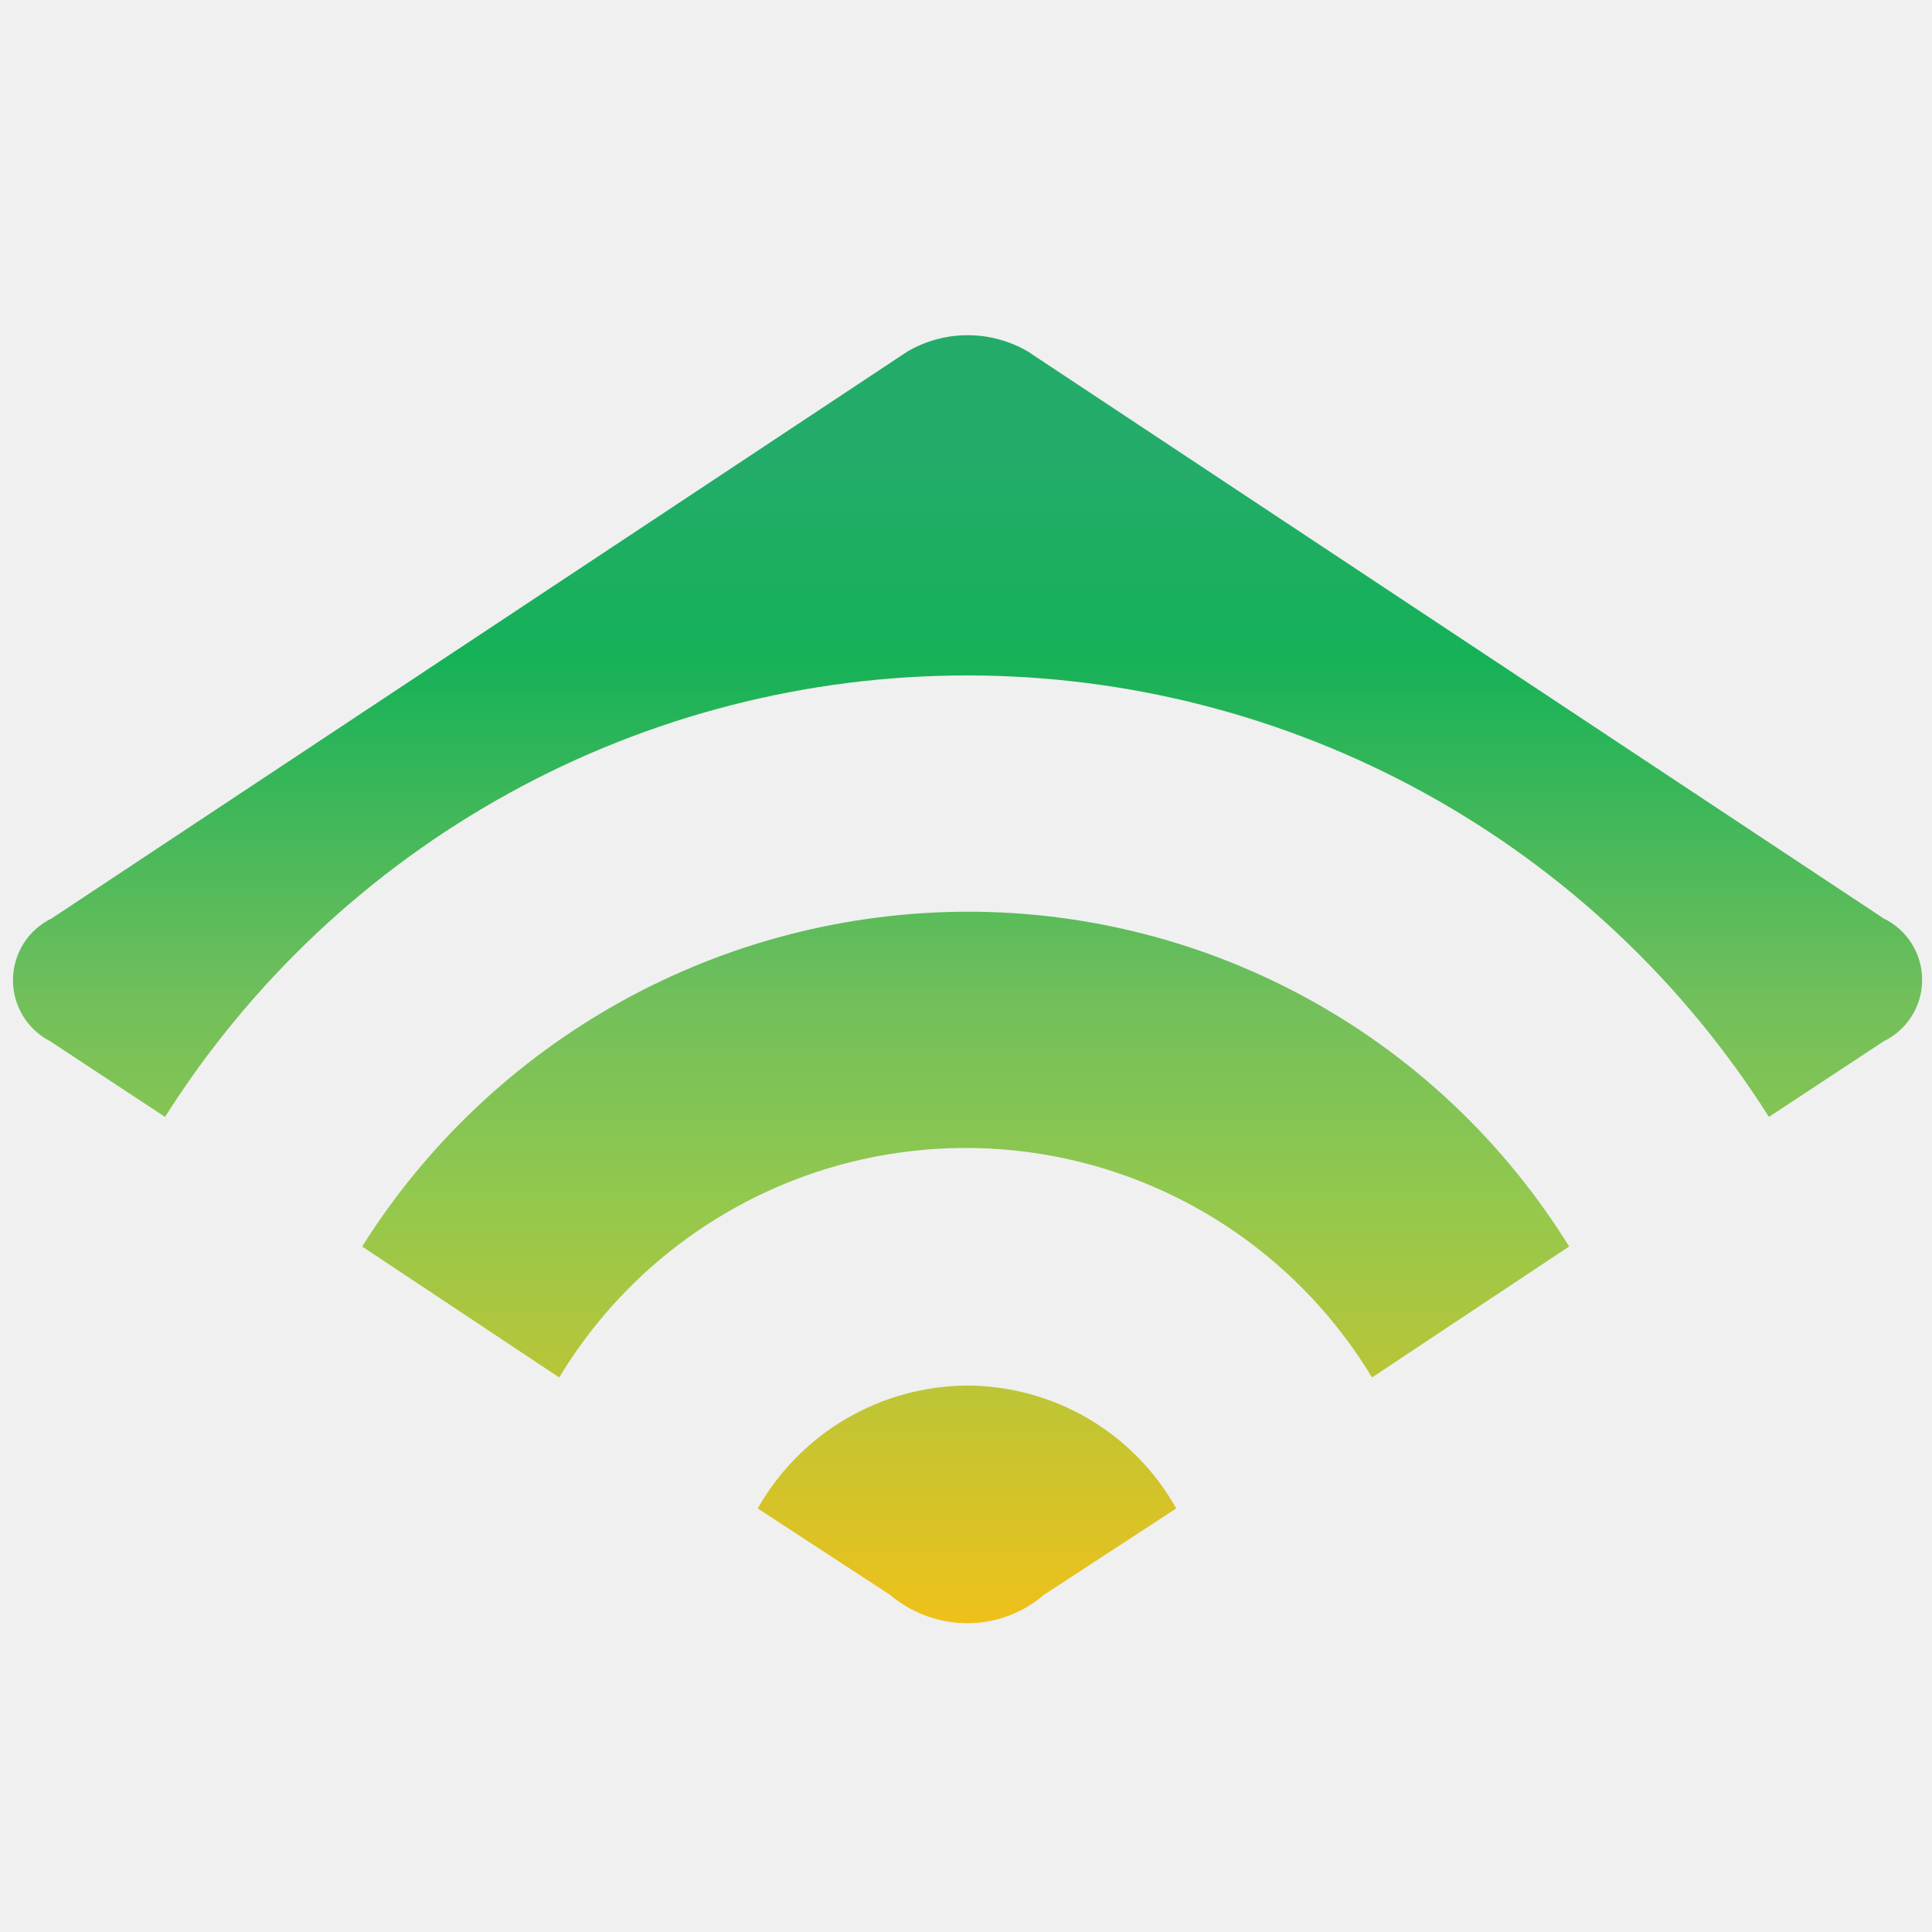
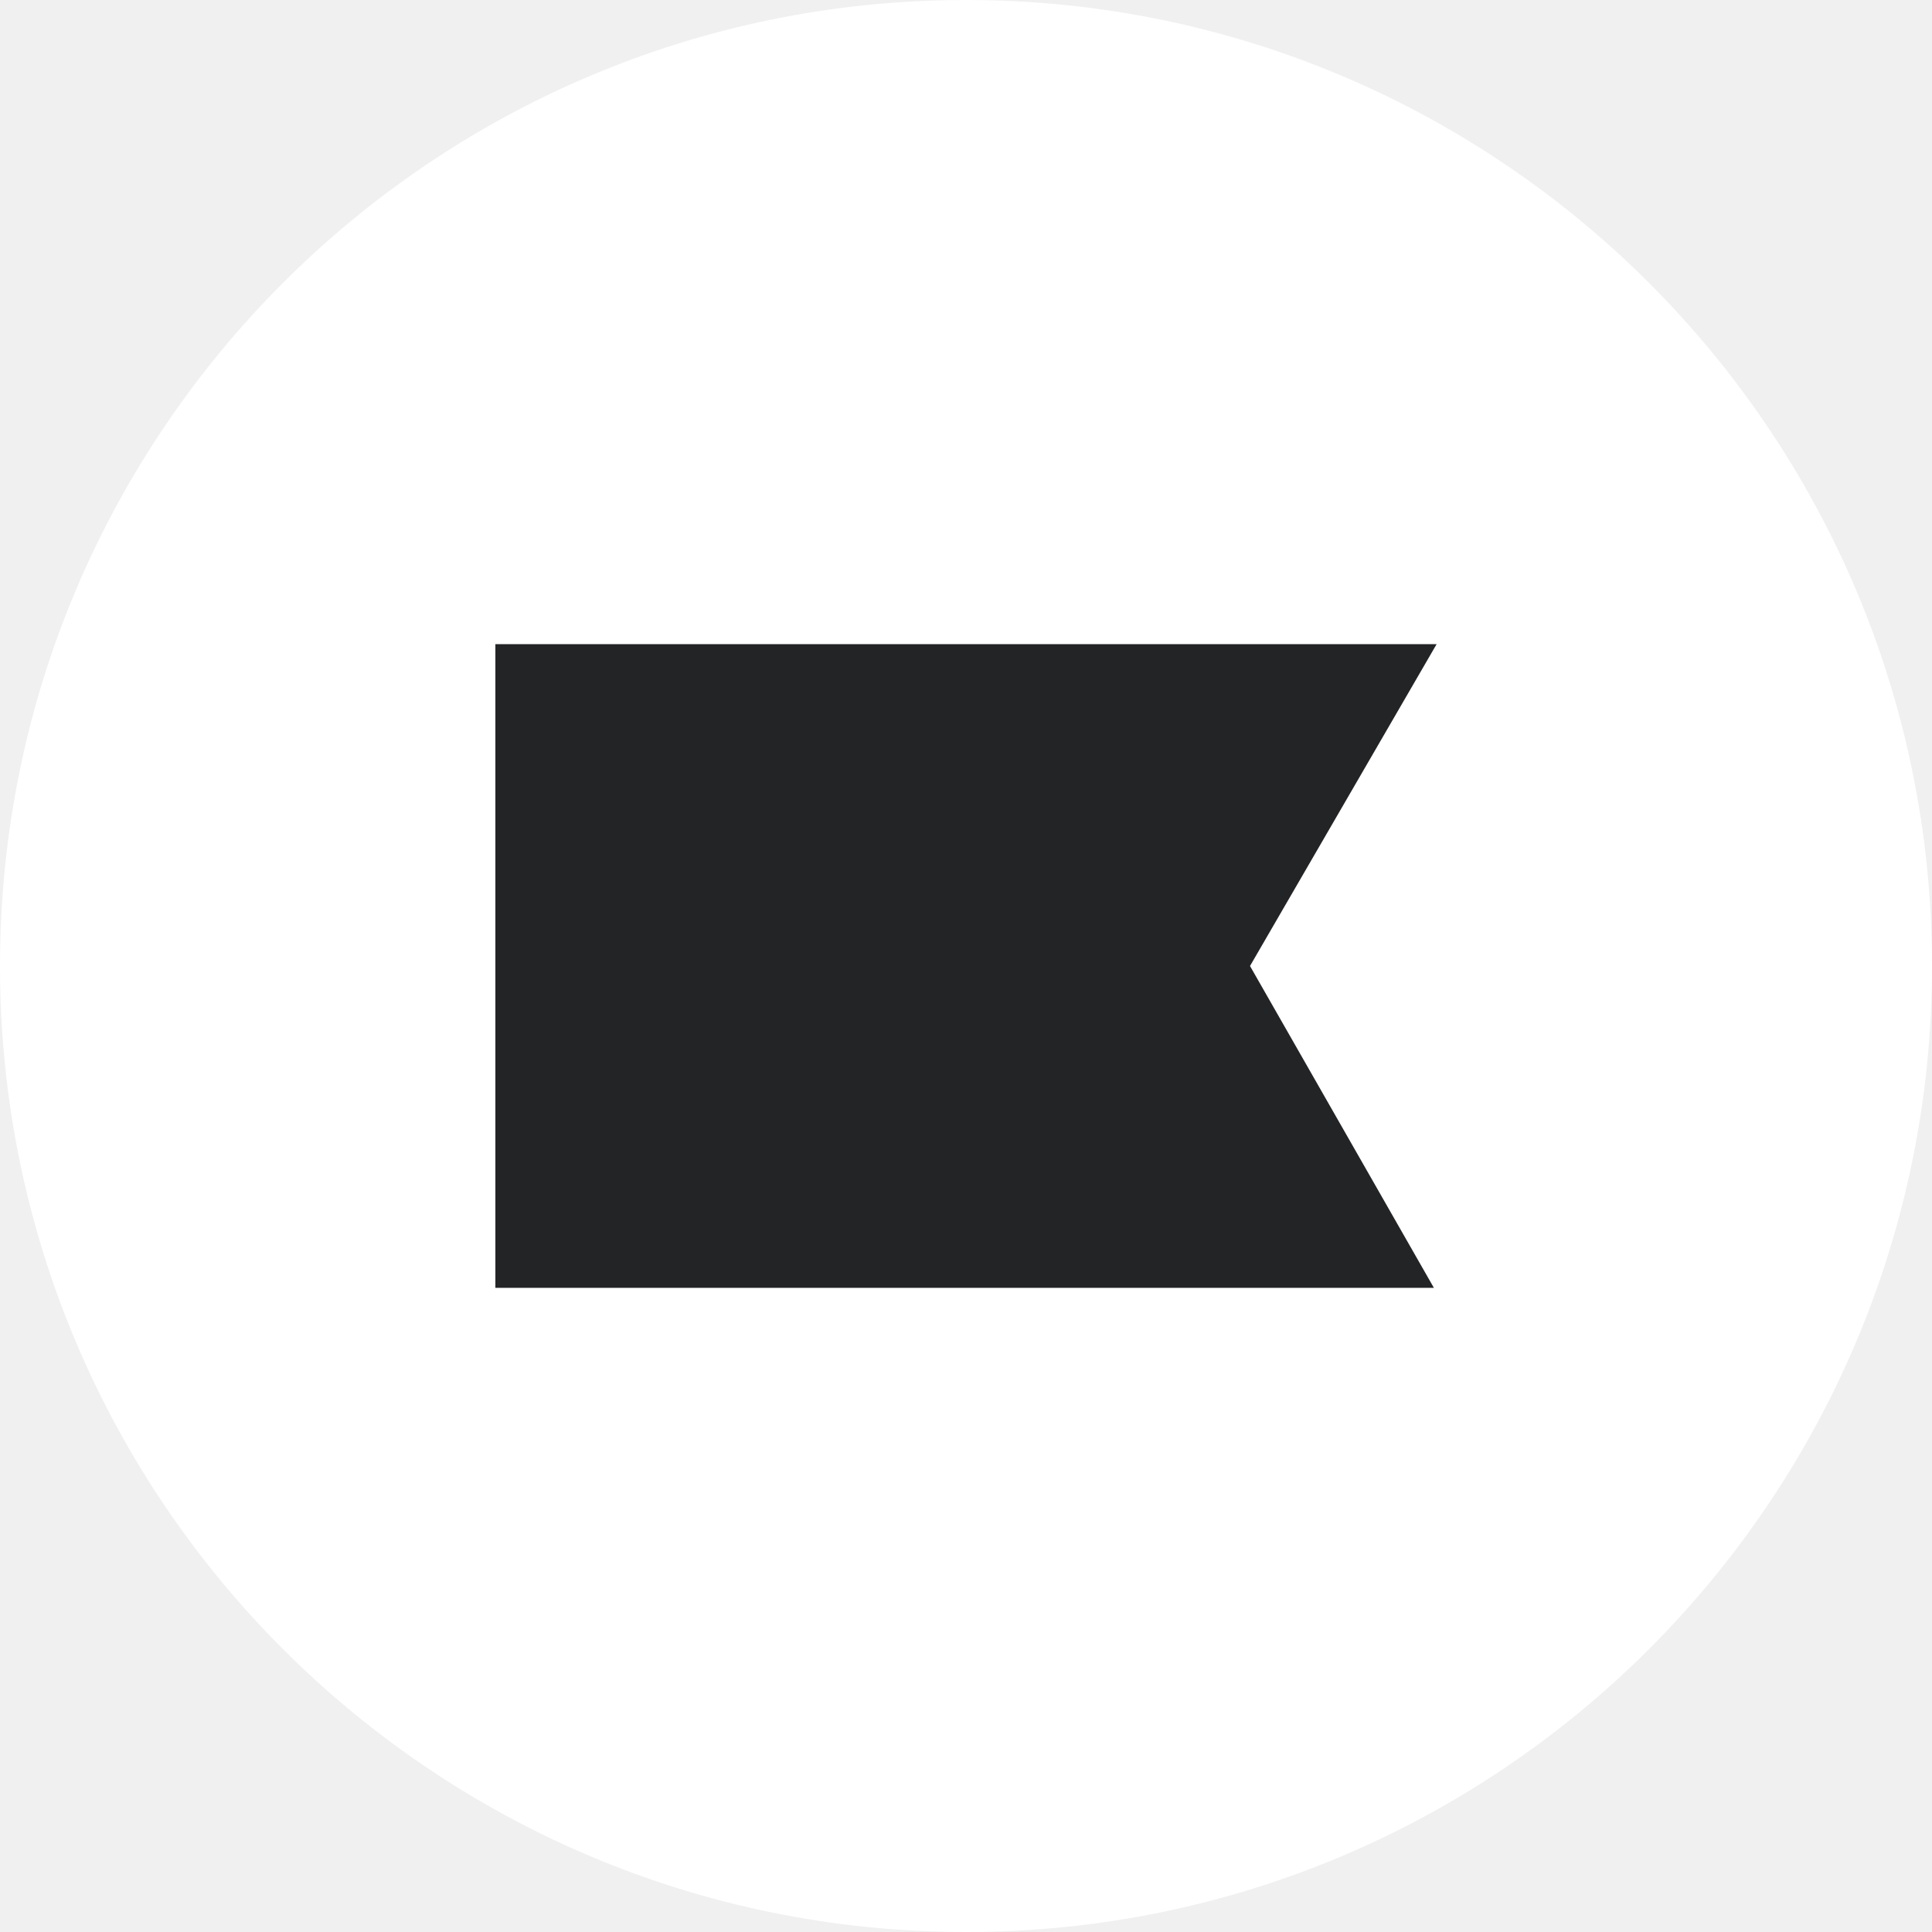
- <svg xmlns="http://www.w3.org/2000/svg" width="48" height="48" viewBox="0 0 48 48" fill="none">
-   <path d="M1.282 22.819L22.548 8.731C23.002 8.467 23.517 8.328 24.041 8.328C24.565 8.328 25.08 8.467 25.534 8.731L46.799 22.819C47.086 22.958 47.327 23.174 47.496 23.444C47.666 23.714 47.755 24.026 47.755 24.345C47.755 24.663 47.666 24.975 47.496 25.245C47.327 25.515 47.086 25.732 46.799 25.871L43.948 27.749C41.821 24.389 38.879 21.622 35.396 19.704C31.912 17.786 28 16.781 24.024 16.781C20.048 16.781 16.136 17.786 12.652 19.704C9.169 21.622 6.227 24.389 4.1 27.749L1.249 25.871C0.967 25.726 0.731 25.506 0.567 25.234C0.404 24.963 0.319 24.651 0.322 24.334C0.326 24.017 0.418 23.708 0.587 23.44C0.757 23.172 0.997 22.957 1.282 22.819V22.819ZM24.024 22.651C21.021 22.658 18.069 23.424 15.441 24.878C12.814 26.333 10.597 28.428 8.997 30.969L13.894 34.223C14.943 32.483 16.424 31.044 18.193 30.045C19.962 29.046 21.959 28.521 23.991 28.521C26.022 28.521 28.019 29.046 29.788 30.045C31.557 31.044 33.038 32.483 34.087 34.223L38.984 30.969C37.407 28.422 35.205 26.32 32.586 24.864C29.968 23.408 27.02 22.646 24.024 22.651V22.651ZM24.024 34.424C22.966 34.431 21.928 34.717 21.015 35.253C20.102 35.789 19.347 36.556 18.825 37.477L22.112 39.623C22.647 40.075 23.324 40.325 24.024 40.328C24.725 40.331 25.404 40.081 25.936 39.623L29.223 37.477C28.706 36.552 27.951 35.782 27.037 35.245C26.124 34.709 25.084 34.426 24.024 34.424V34.424Z" fill="url(#paint0_linear)" />
-   <defs>
-     <linearGradient id="paint0_linear" x1="24.039" y1="40.328" x2="24.039" y2="8.328" gradientUnits="userSpaceOnUse">
-       <stop stop-color="#EFC119" />
-       <stop offset="0.331" stop-color="#92C84E" />
-       <stop offset="0.486" stop-color="#71BF5B" />
-       <stop offset="0.751" stop-color="#15B158" />
-       <stop offset="0.903" stop-color="#23AC69" />
-       <stop offset="1" stop-color="#23AC69" />
-     </linearGradient>
-   </defs>
+ <svg xmlns="http://www.w3.org/2000/svg" width="32" height="32" viewBox="0 0 32 32" fill="none">
+   <circle cx="16" cy="16" r="16" fill="white" />
+   <path d="M23.795 10.669H8.205V21.331H23.75L20.704 16L23.795 10.669Z" fill="#232426" />
</svg>
